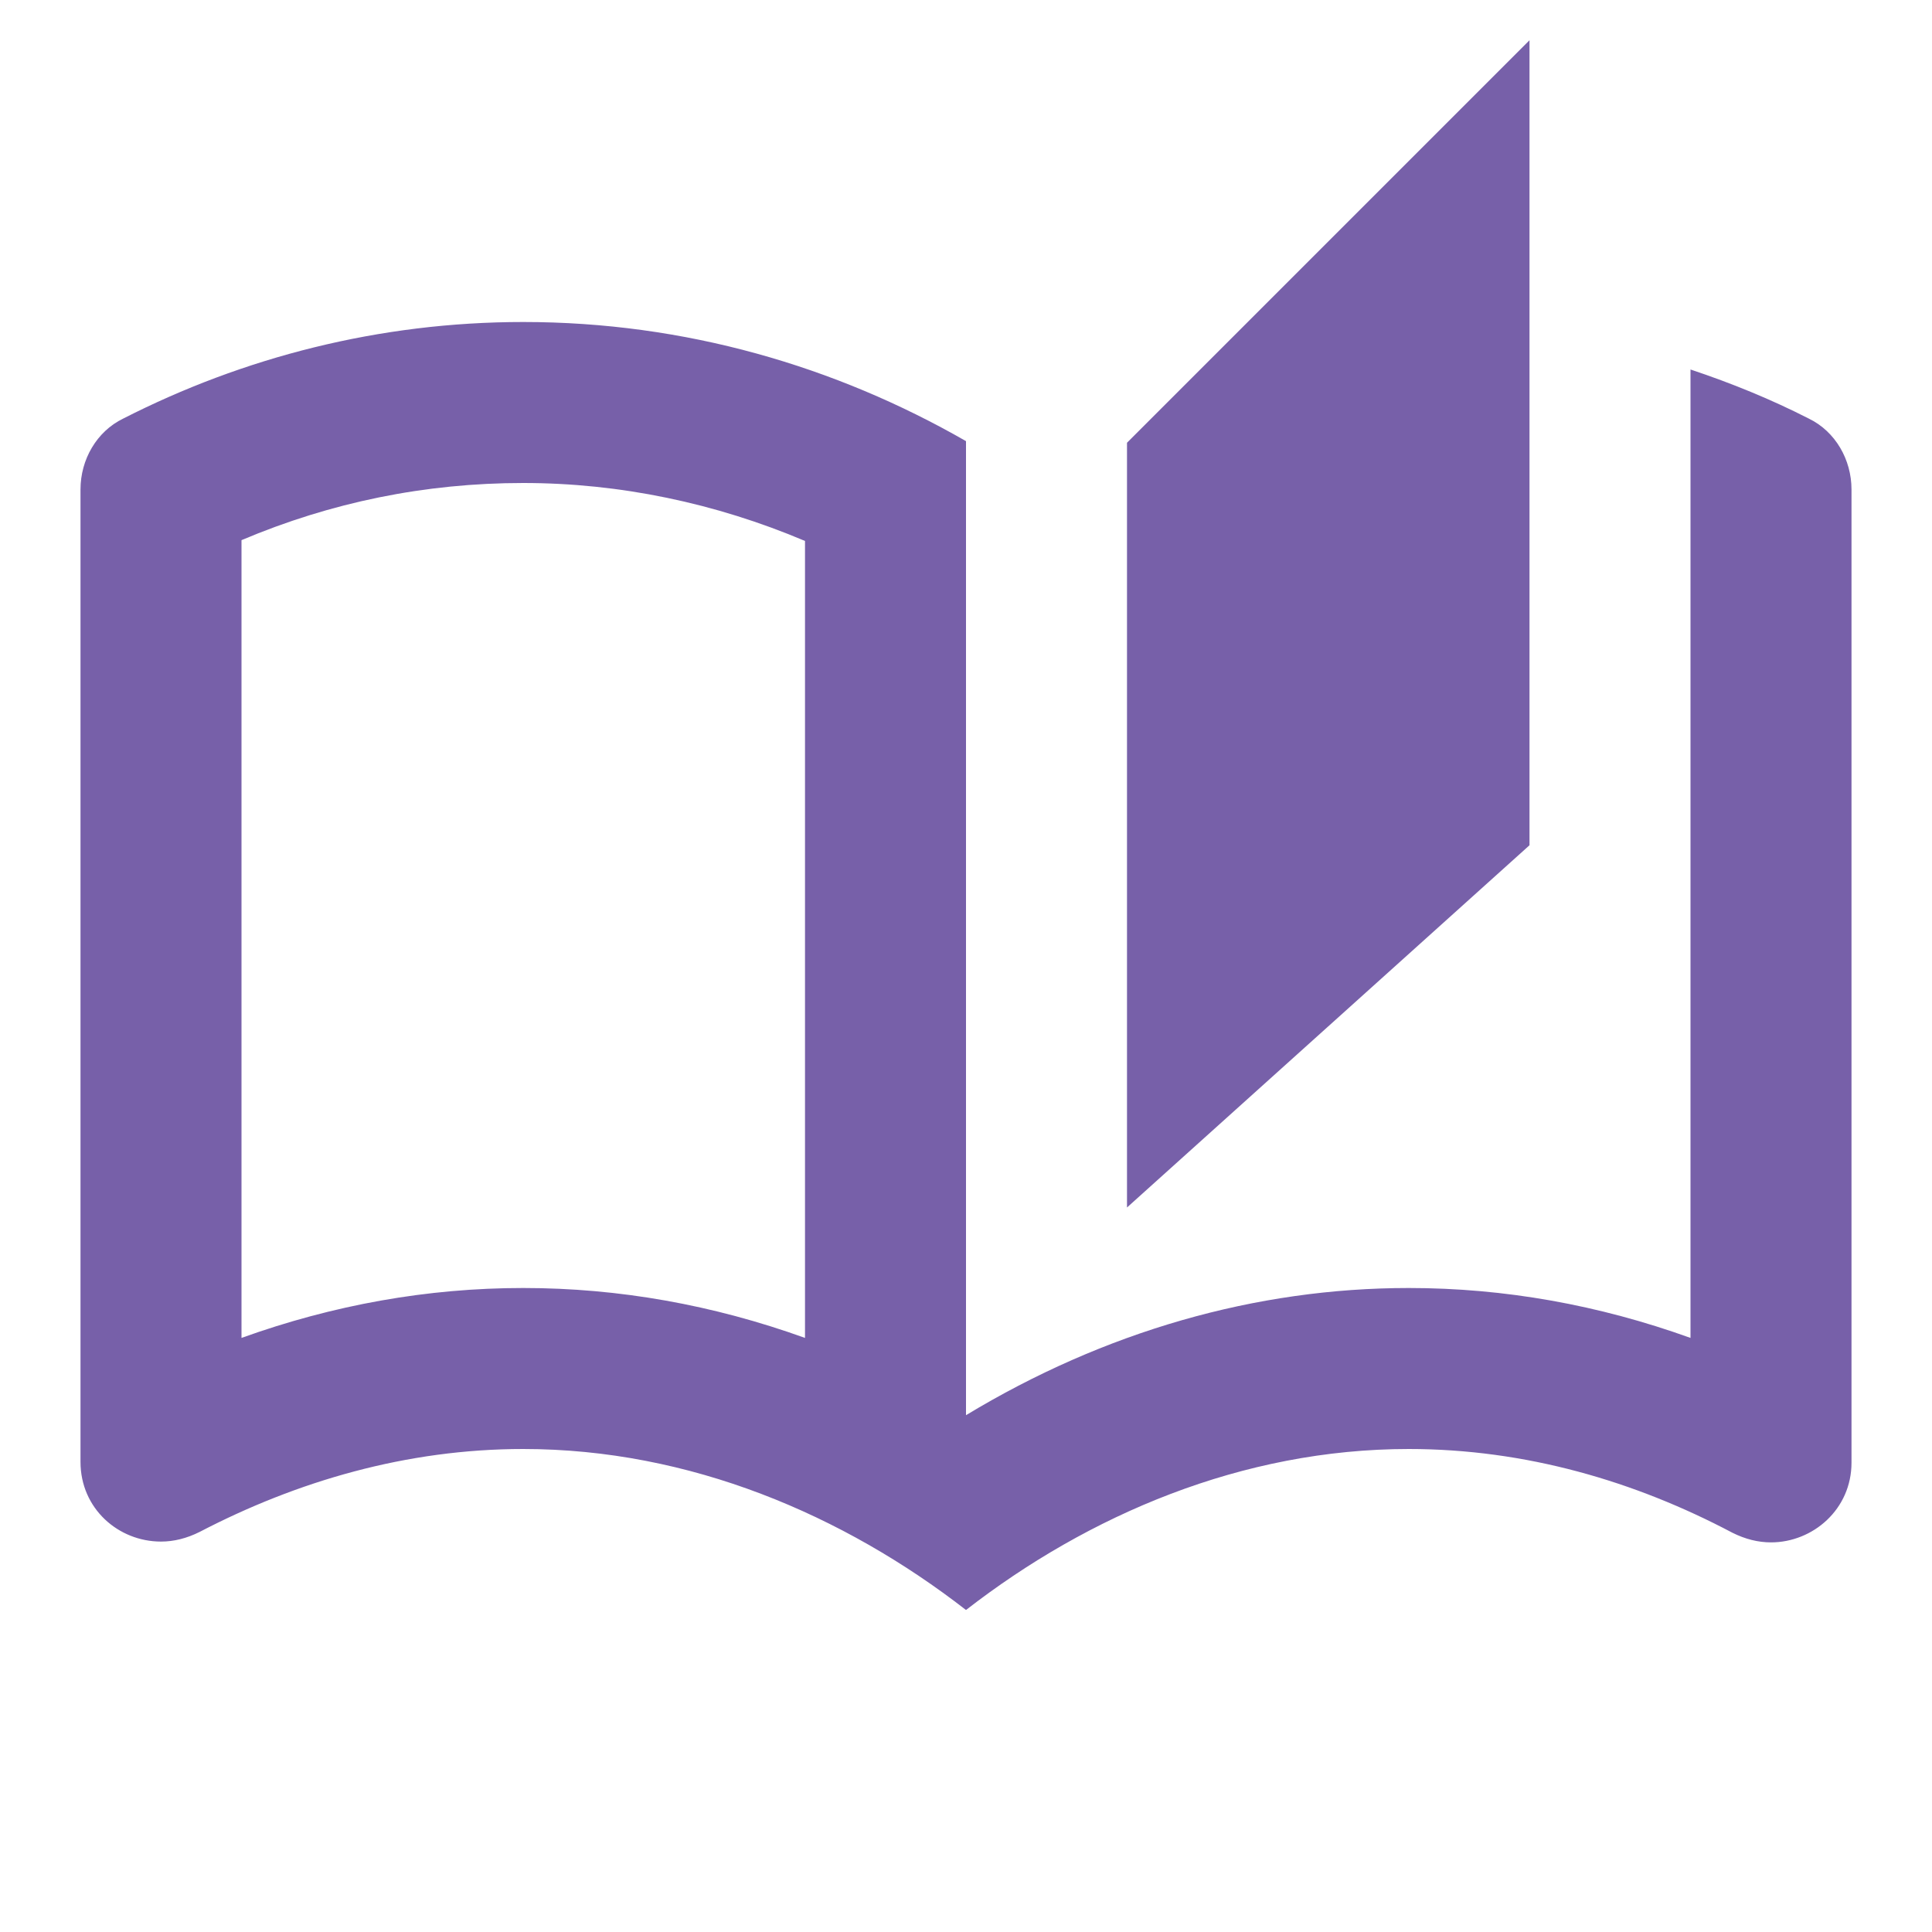
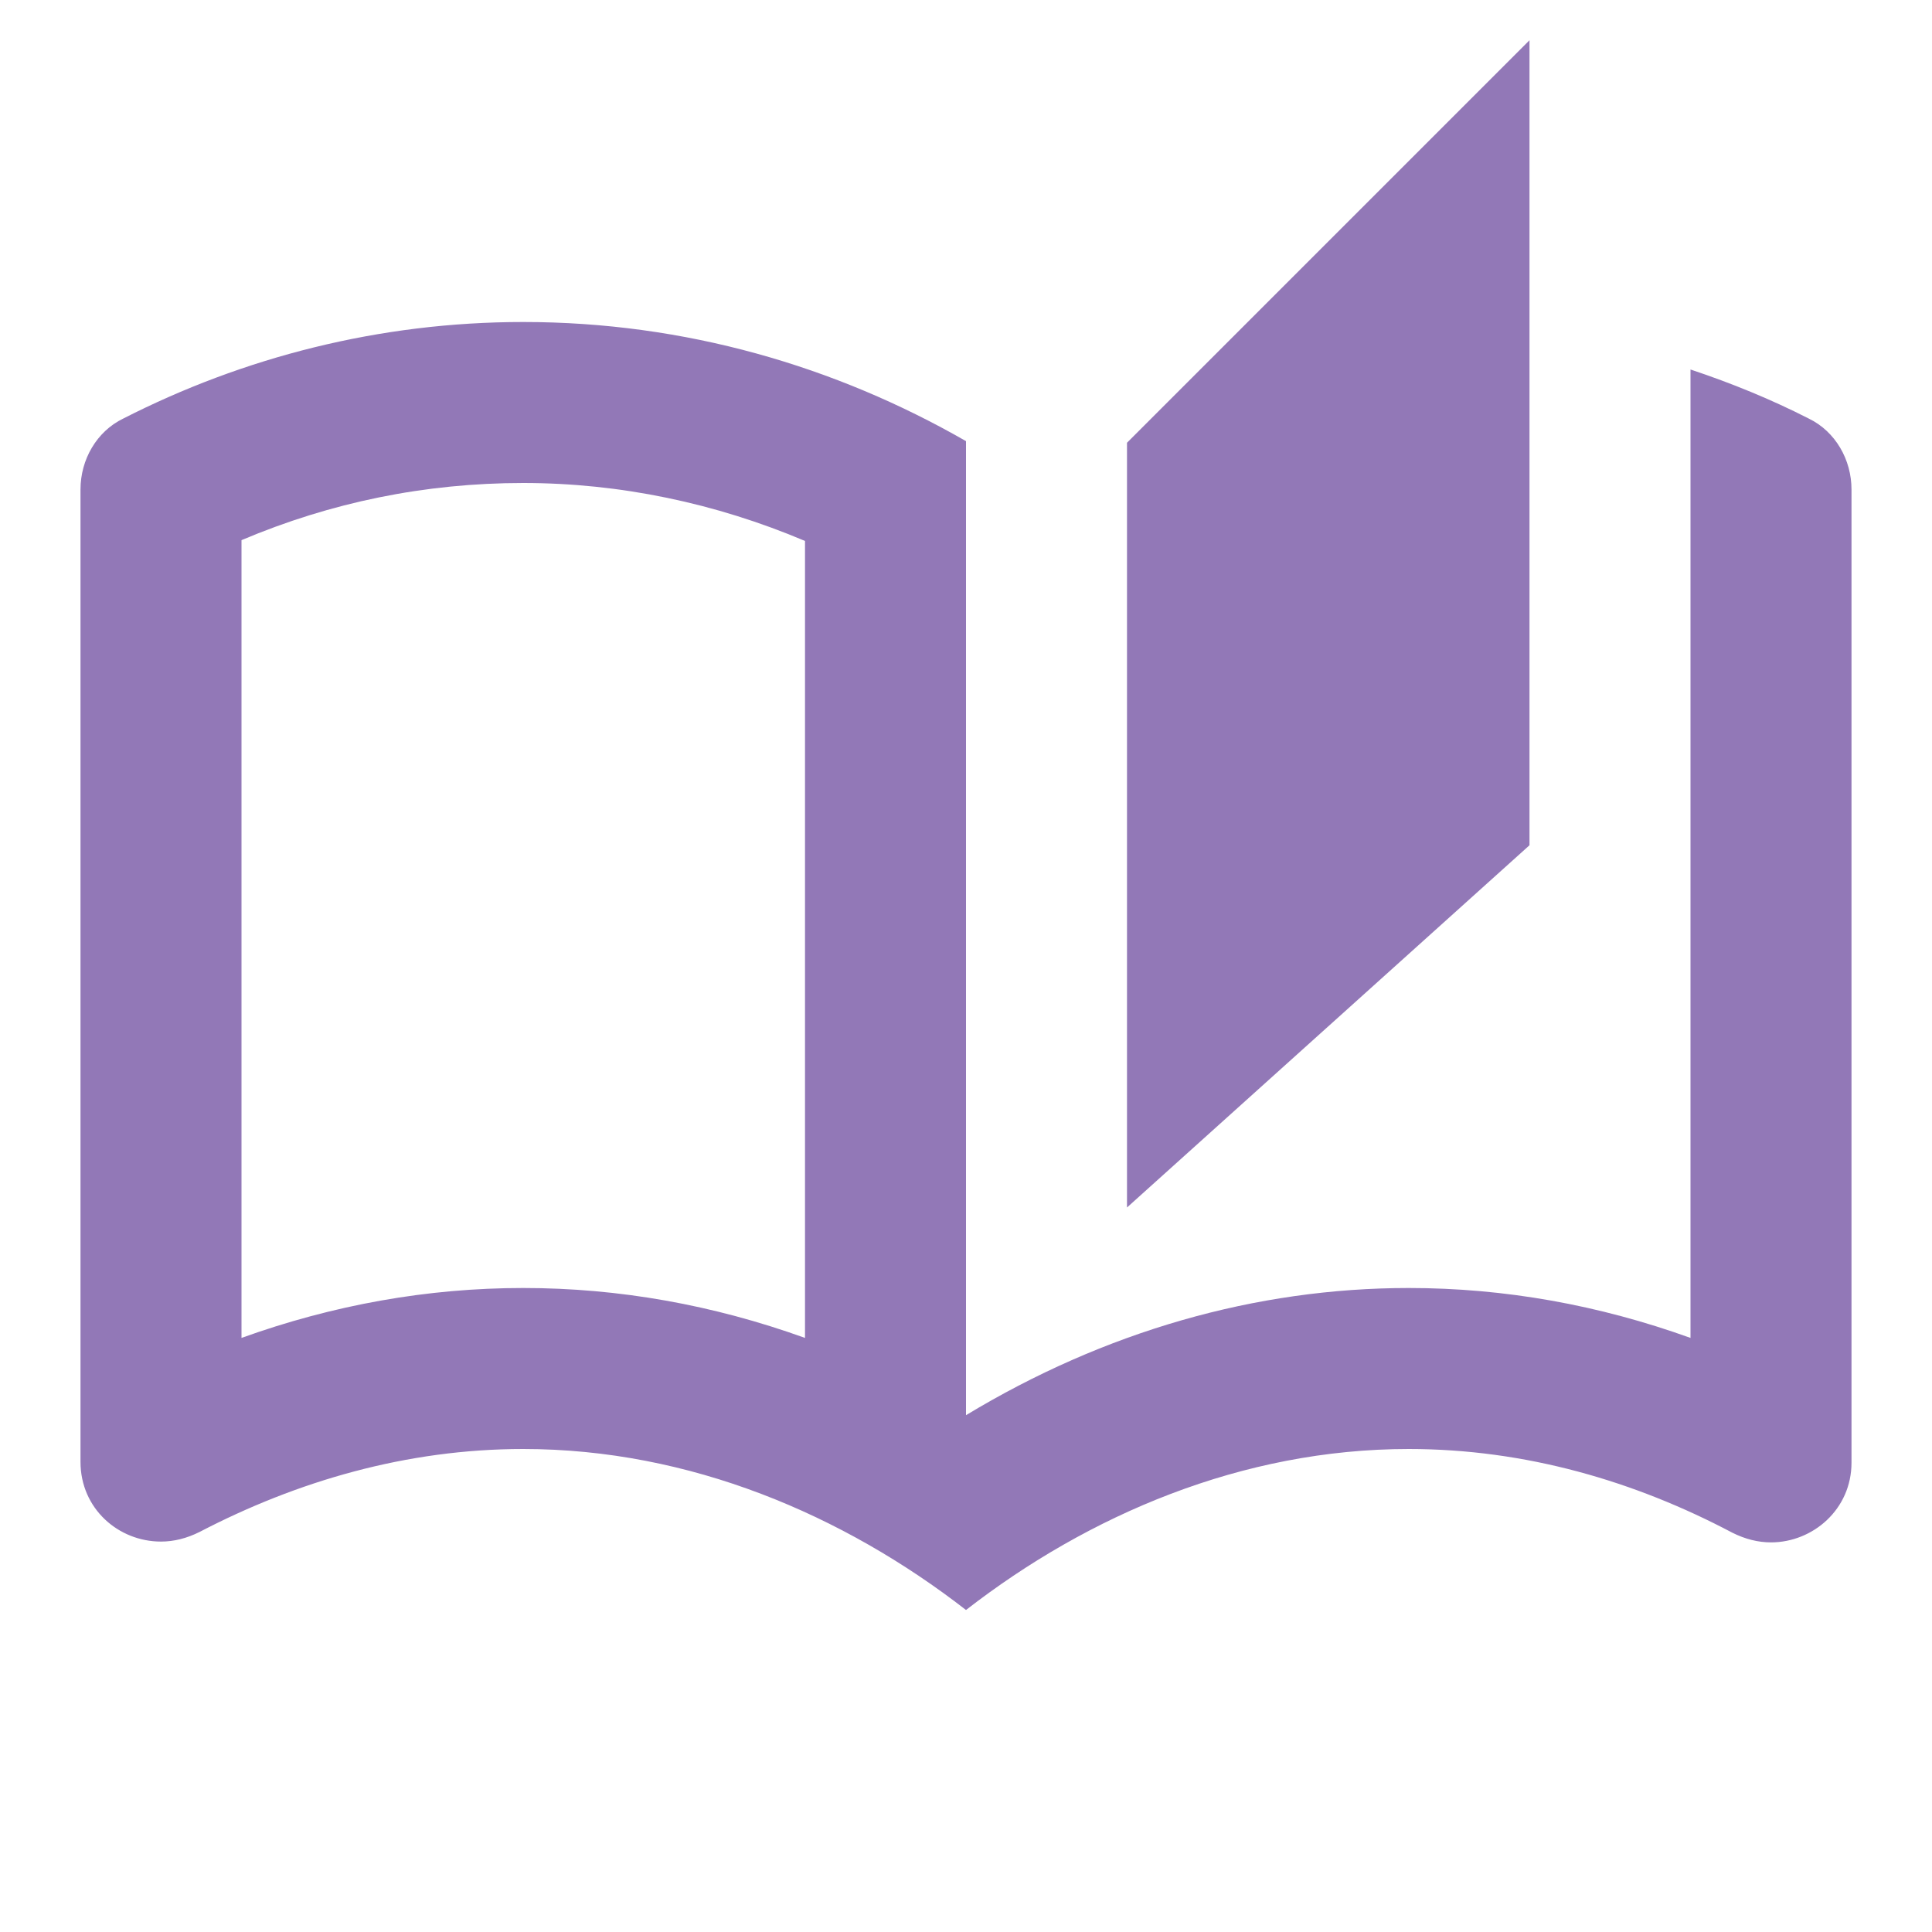
<svg xmlns="http://www.w3.org/2000/svg" width="24" height="24" viewBox="0 0 24 24">
-   <path fill="#7760A9" d="M22.47 5.2c-.47-.24-.96-.44-1.47-.61v12.03c-1.14-.41-2.31-.62-3.5-.62c-1.9 0-3.78.54-5.5 1.58V5.48C10.38 4.55 8.51 4 6.5 4c-1.79 0-3.48.44-4.97 1.2c-.33.16-.53.51-.53.88v12.08c0 .58.47.99 1 .99q.24 0 .48-.12C3.69 18.4 5.05 18 6.5 18c2.07 0 3.98.82 5.5 2c1.52-1.18 3.43-2 5.5-2c1.45 0 2.81.4 4.02 1.04q.24.12.48.12c.52 0 1-.41 1-.99V6.08c0-.37-.2-.72-.53-.88M10 16.62C8.86 16.21 7.69 16 6.5 16s-2.36.21-3.5.62V6.71C4.11 6.24 5.28 6 6.5 6c1.2 0 2.39.25 3.5.72zM19 .5l-5 5V15l5-4.5z" />
+   <path fill="#9278B7" d="M22.47 5.2c-.47-.24-.96-.44-1.47-.61v12.03c-1.14-.41-2.31-.62-3.5-.62c-1.9 0-3.78.54-5.5 1.58V5.48C10.38 4.55 8.51 4 6.5 4c-1.79 0-3.48.44-4.97 1.2c-.33.16-.53.51-.53.88v12.08c0 .58.47.99 1 .99q.24 0 .48-.12C3.69 18.4 5.05 18 6.5 18c2.07 0 3.98.82 5.5 2c1.52-1.18 3.43-2 5.5-2c1.45 0 2.81.4 4.02 1.04q.24.12.48.12c.52 0 1-.41 1-.99V6.08c0-.37-.2-.72-.53-.88M10 16.62C8.86 16.21 7.69 16 6.5 16s-2.36.21-3.5.62V6.71C4.11 6.24 5.28 6 6.5 6c1.2 0 2.39.25 3.5.72zM19 .5l-5 5V15l5-4.5z" />
</svg>
